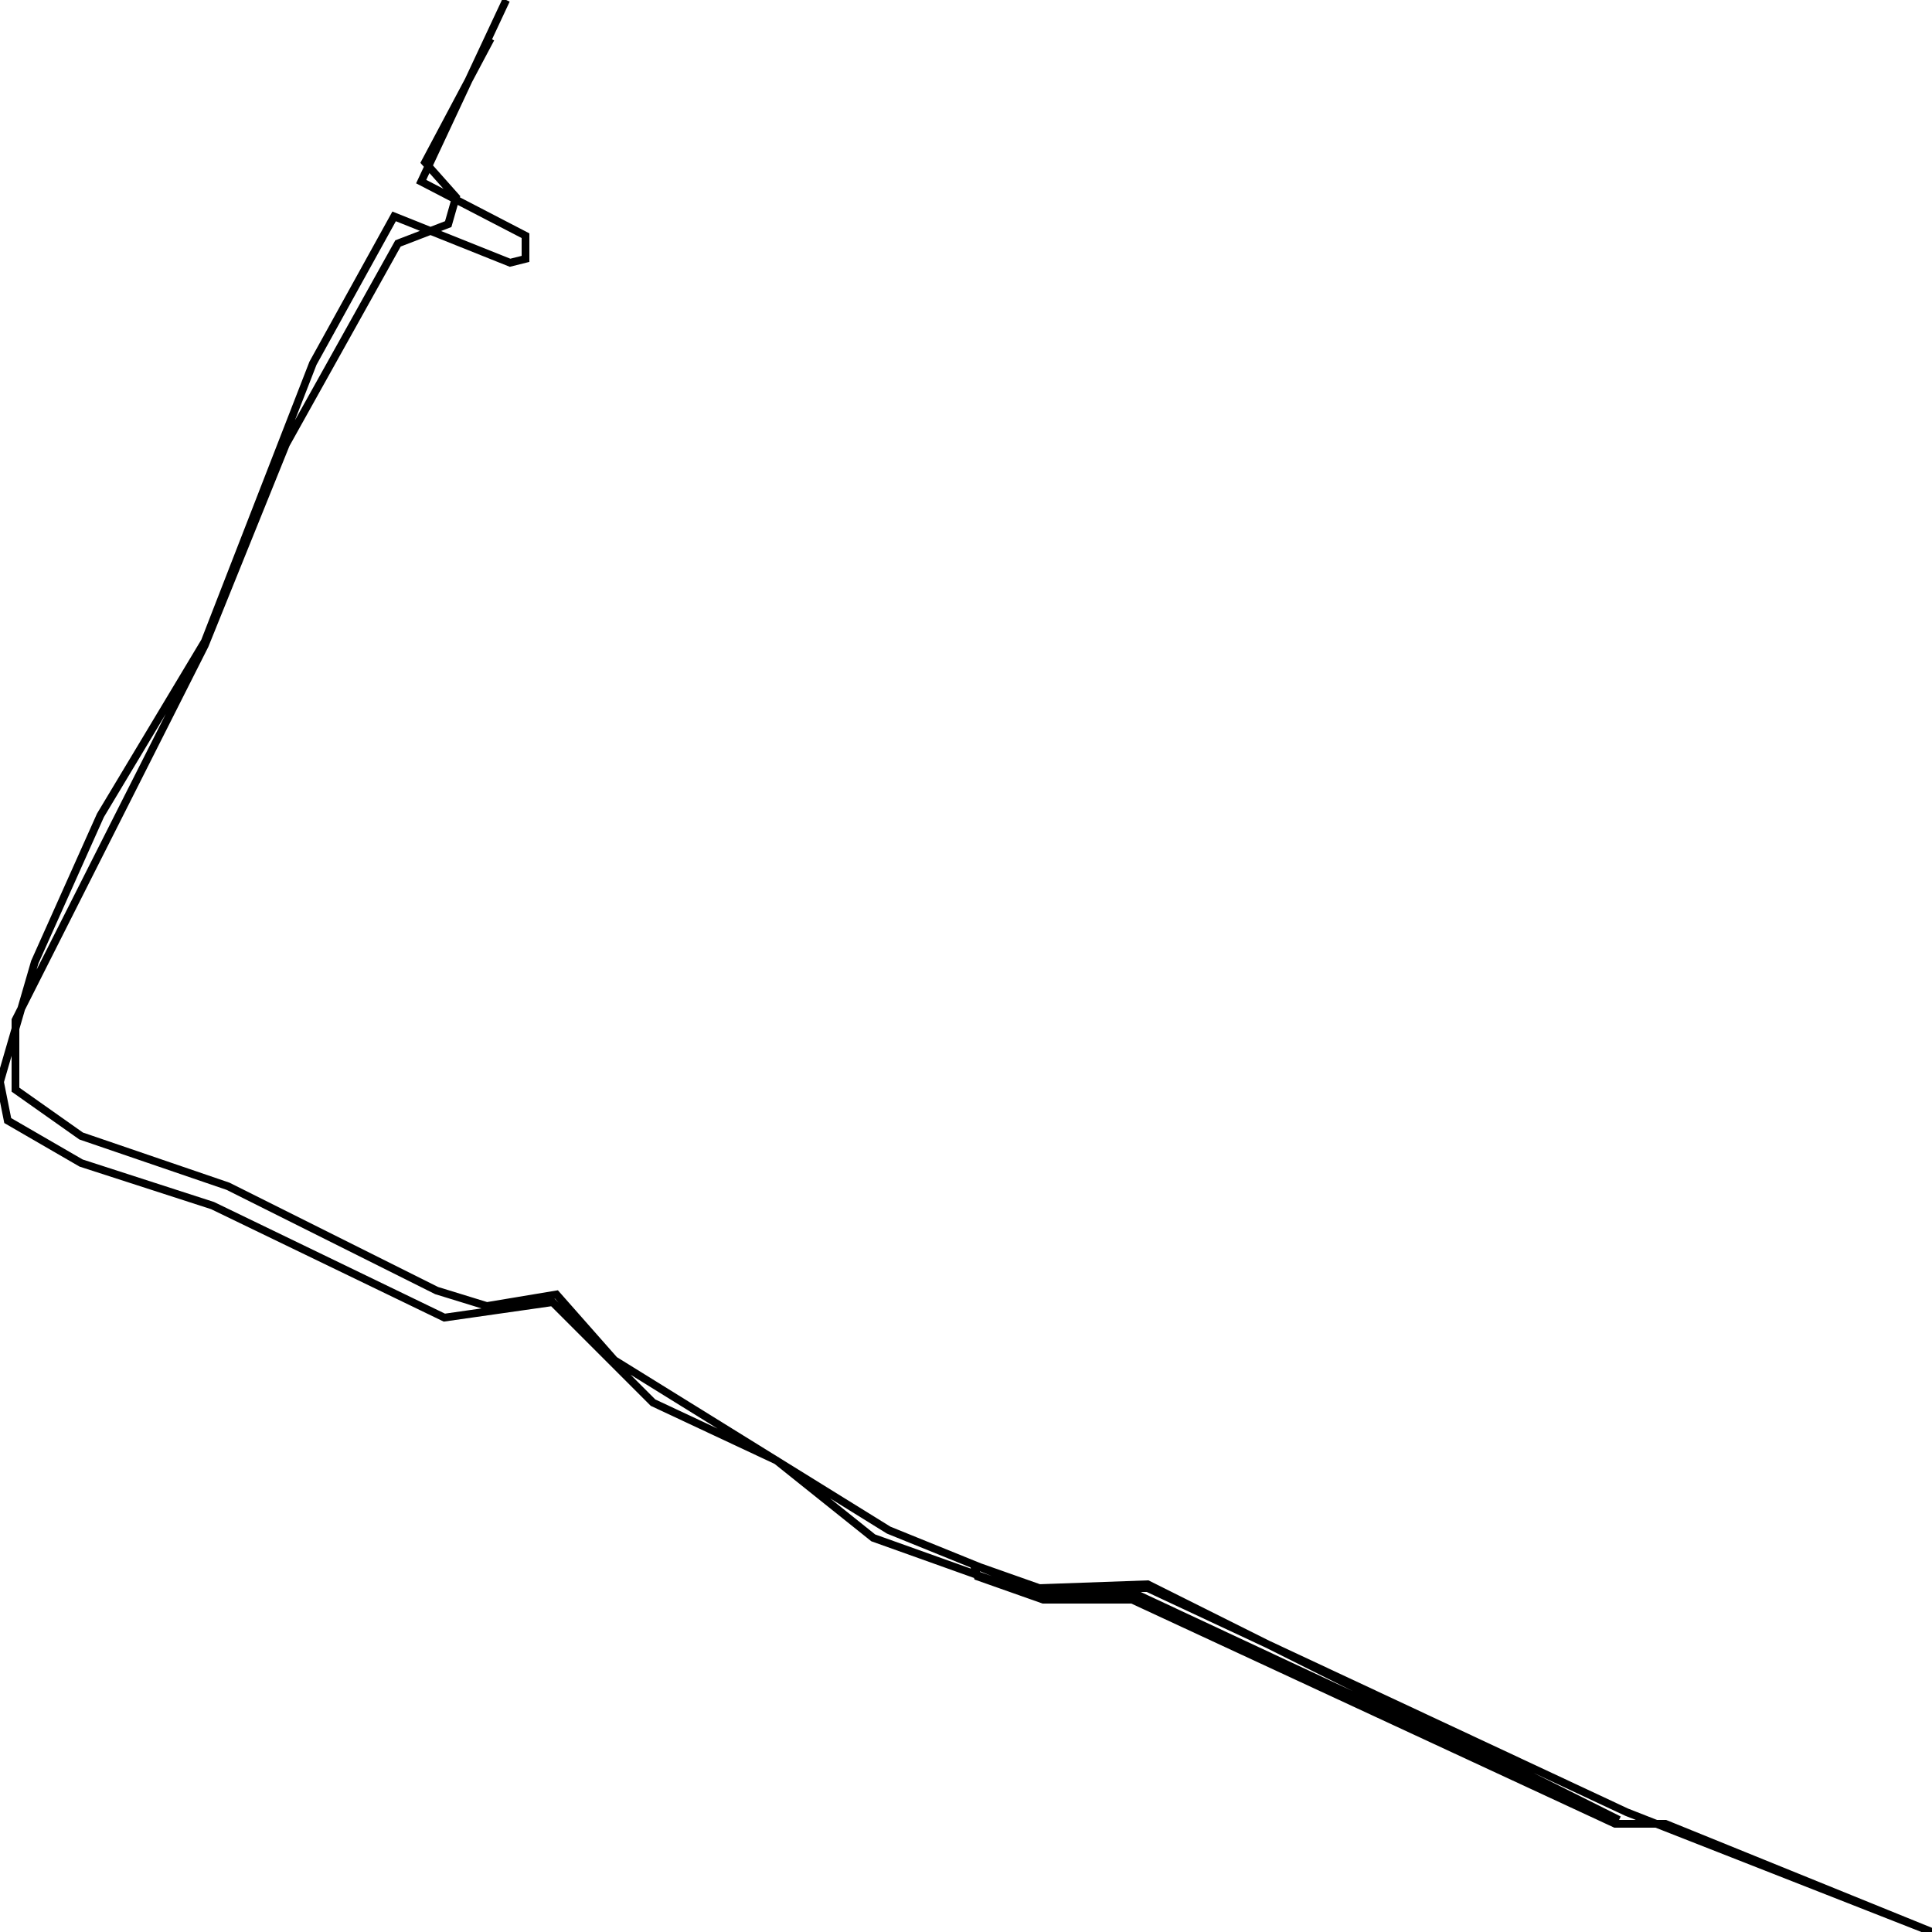
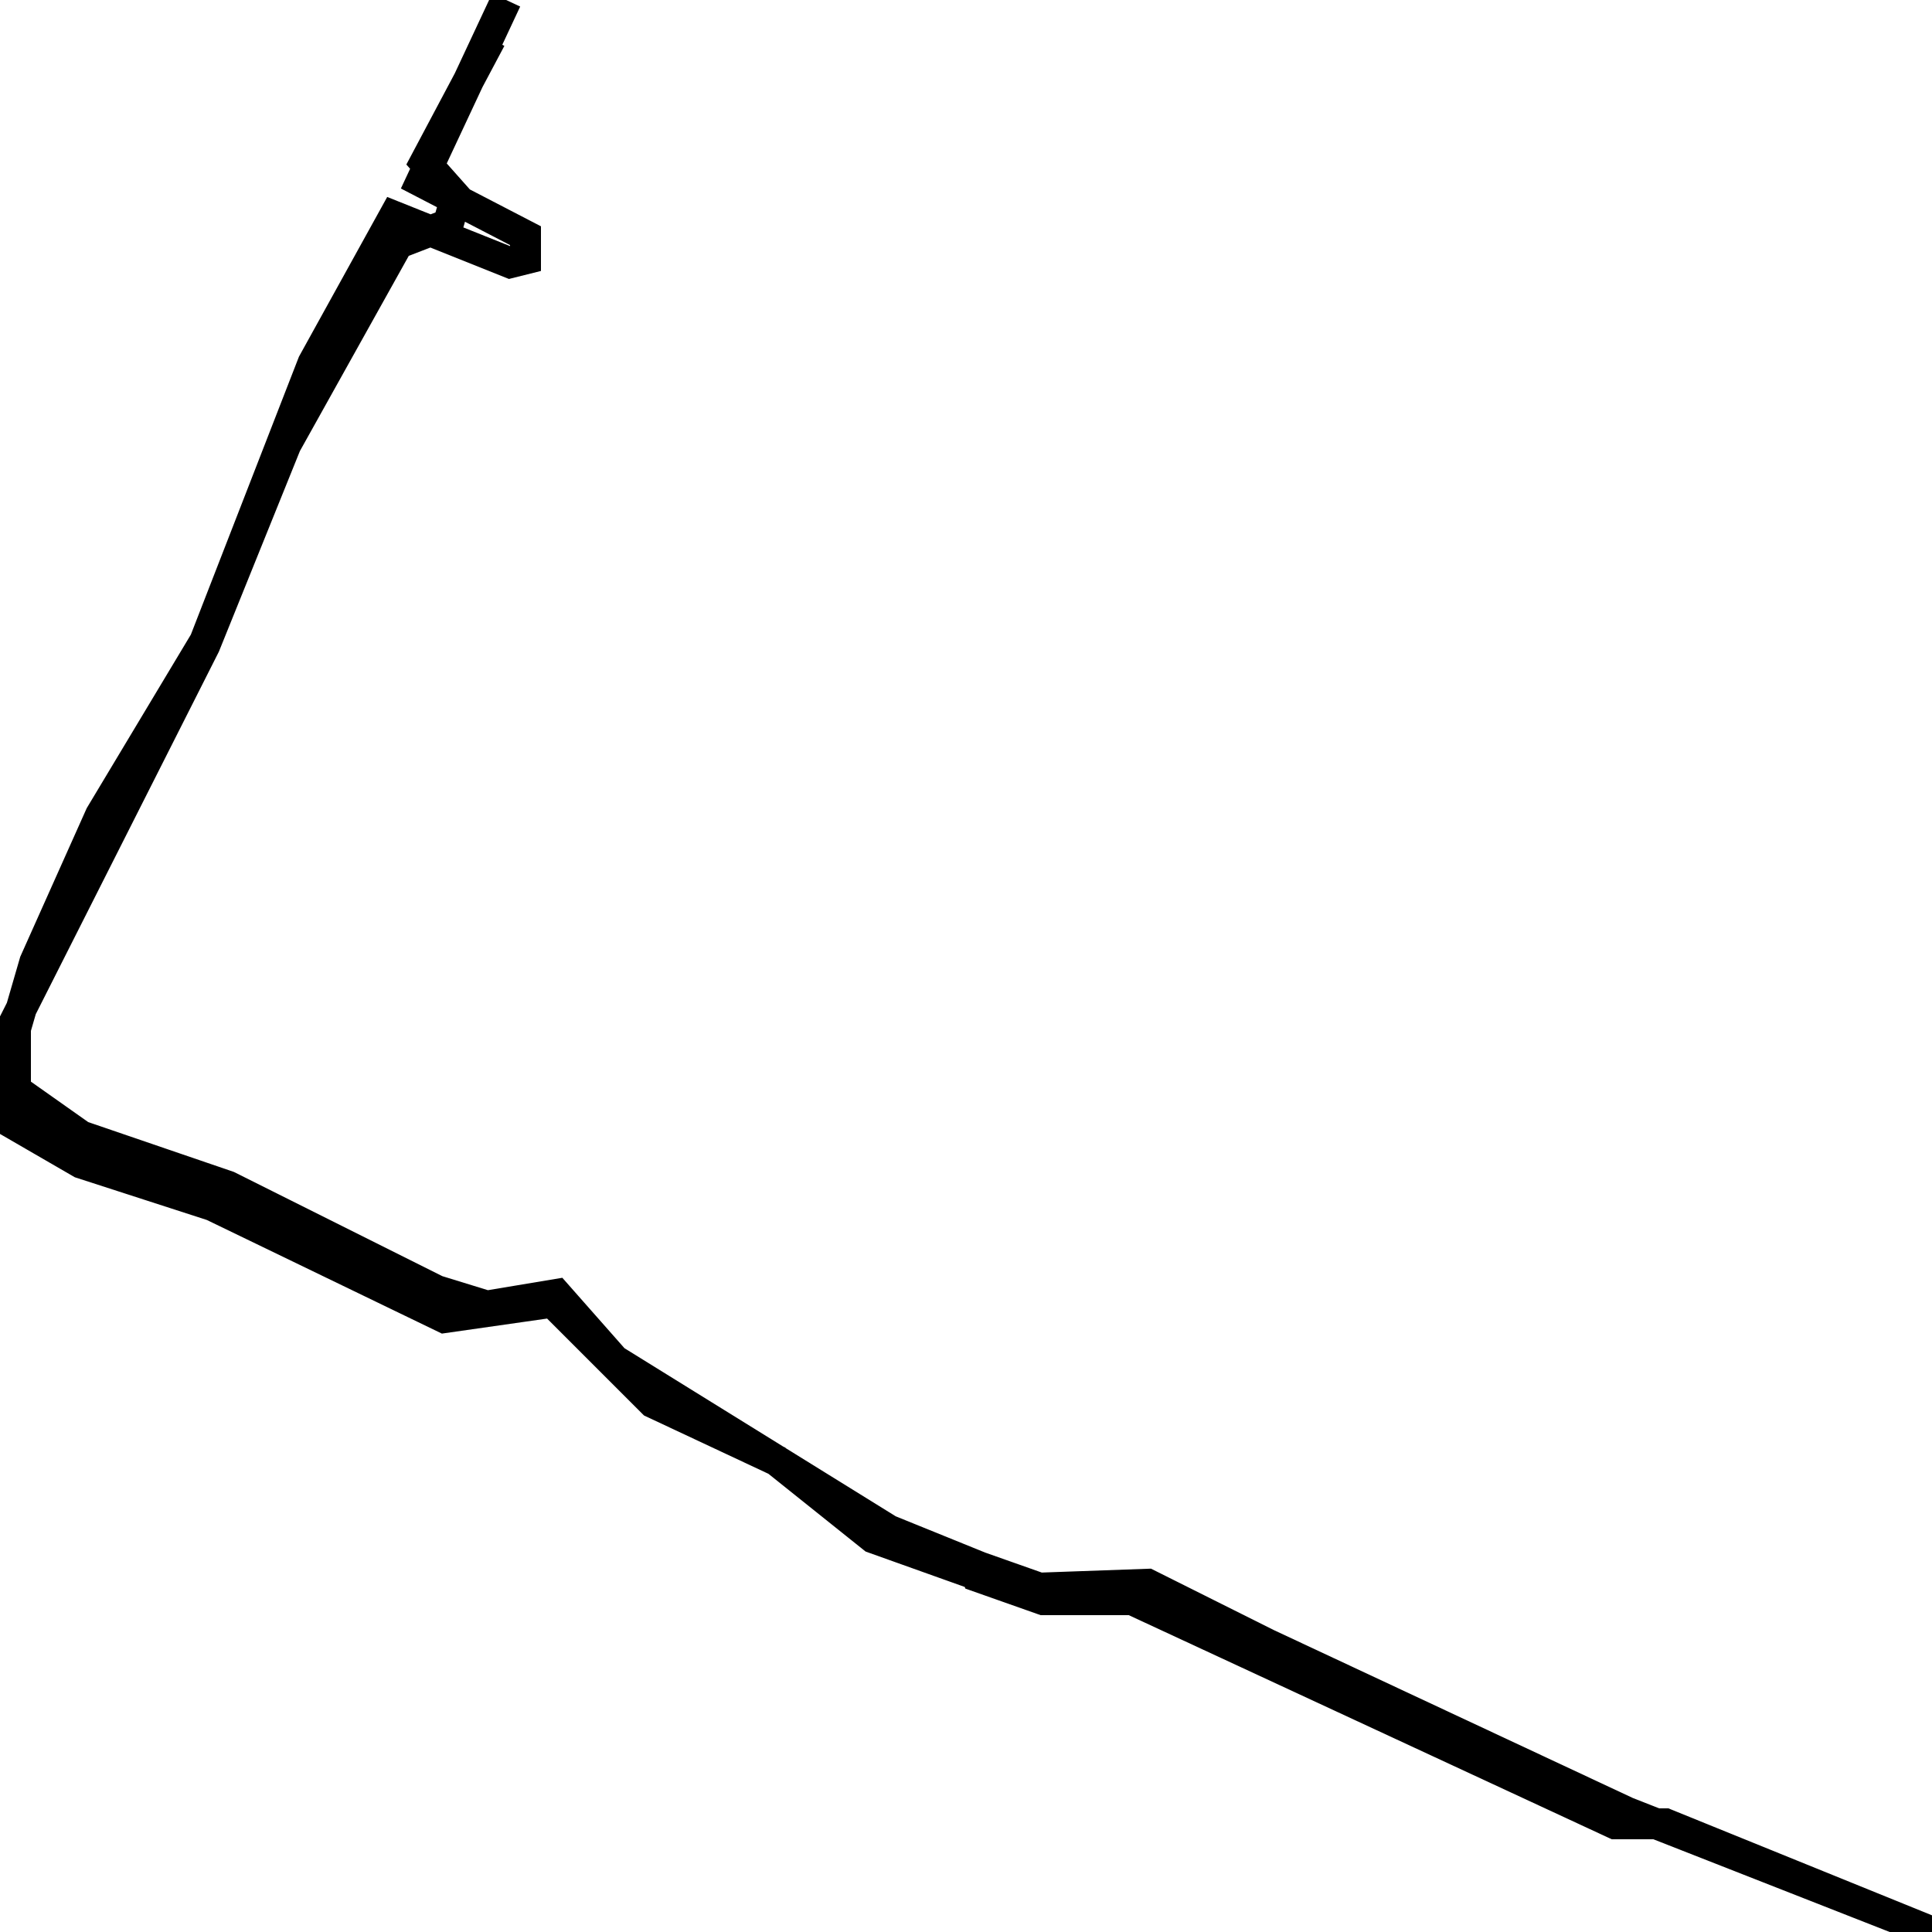
<svg xmlns="http://www.w3.org/2000/svg" viewBox="0 0 500 500">
-   <path d="M131,0l-22,47l27,14l0,6l-4,1l-30,-12l-21,38l-28,72l-27,45l-17,38l-9,31l2,10l19,11l34,11l60,29l28,-4l26,26l32,15l25,20l42,15l27,0l124,58l-122,-61l-28,1l-17,-6l1,3l17,6l23,0l125,58l13,0l69,28l-79,-31l-124,-58l-30,0l-37,-15l-71,-44l-15,-17l-18,3l-13,-4l-54,-27l-38,-13l-17,-12l0,-18l49,-97l21,-52l29,-52l13,-5l2,-7l-8,-9l17,-32" fill="none" stroke="currentColor" stroke-width="2" />
+   <path d="M131,0l-22,47l27,14l0,6l-4,1l-30,-12l-21,38l-28,72l-27,45l-17,38l-9,31l2,10l19,11l34,11l60,29l28,-4l26,26l32,15l25,20l42,15l27,0l124,58l-122,-61l-28,1l-17,-6l1,3l17,6l23,0l125,58l13,0l69,28l-79,-31l-124,-58l-30,0l-37,-15l-71,-44l-15,-17l-18,3l-13,-4l-54,-27l-38,-13l-17,-12l0,-18l49,-97l21,-52l29,-52l13,-5l2,-7l-8,-9l17,-32" fill="none" stroke="currentColor" stroke-width="8" />
</svg>
